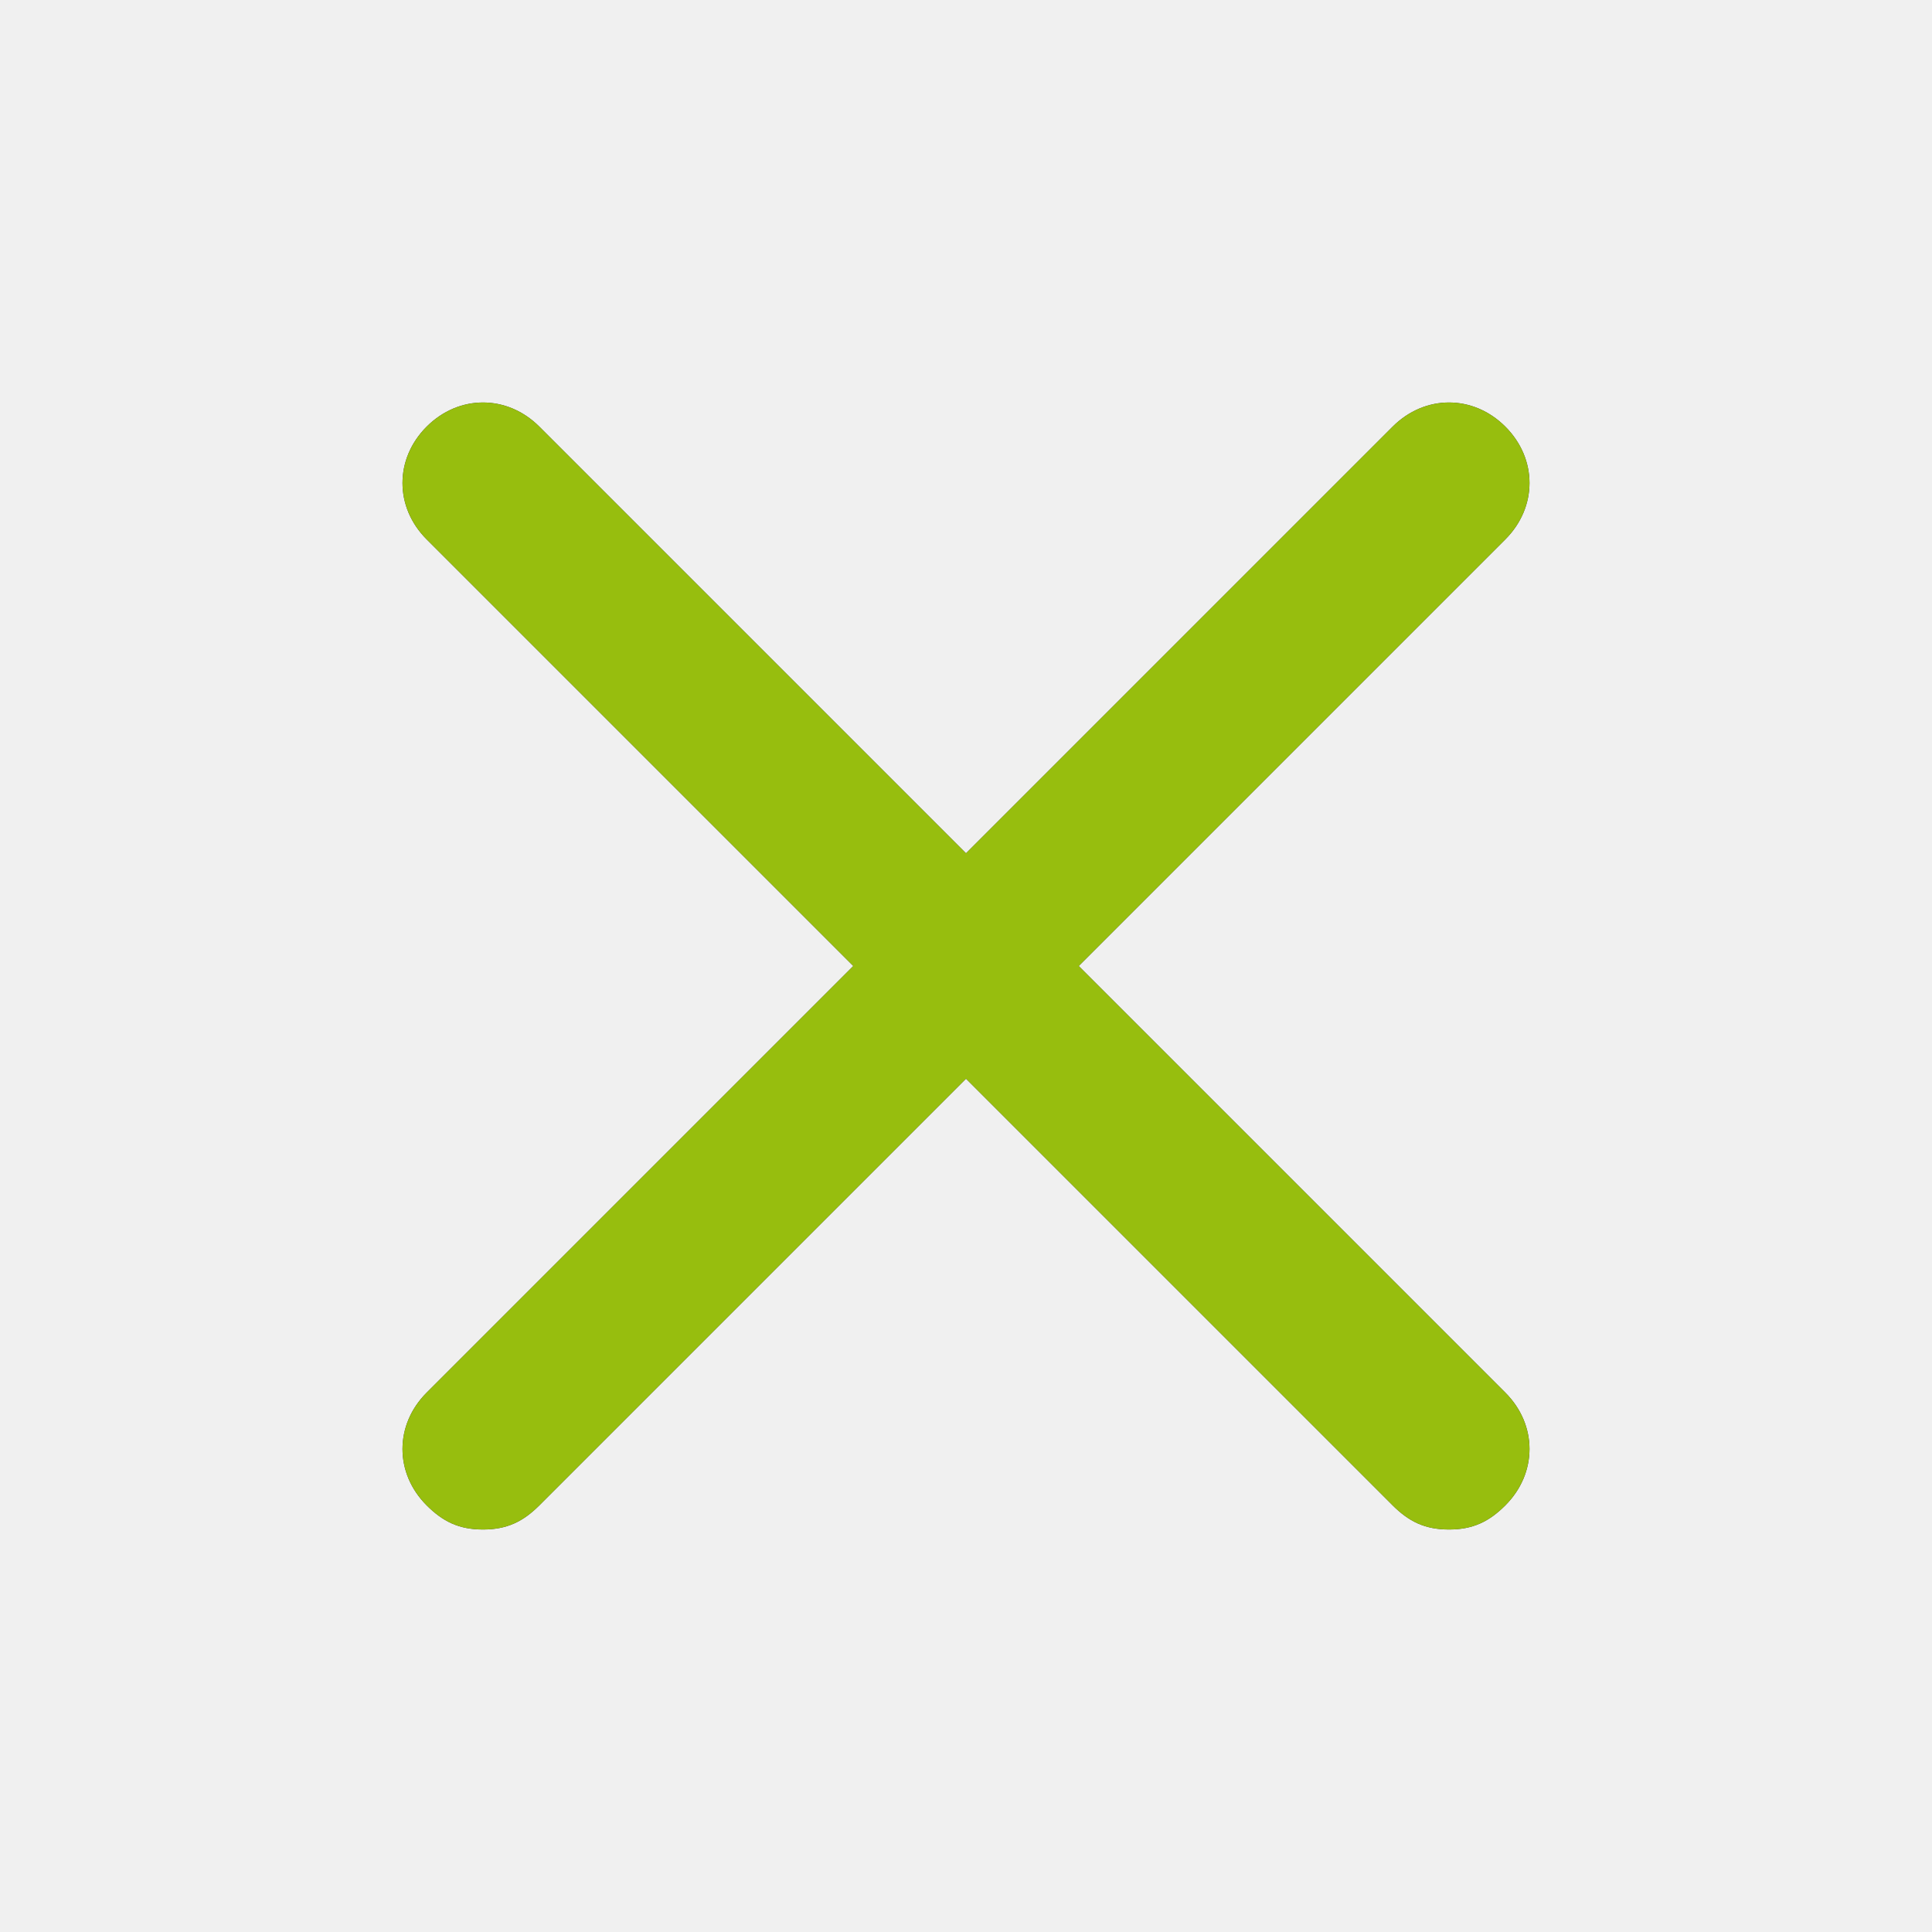
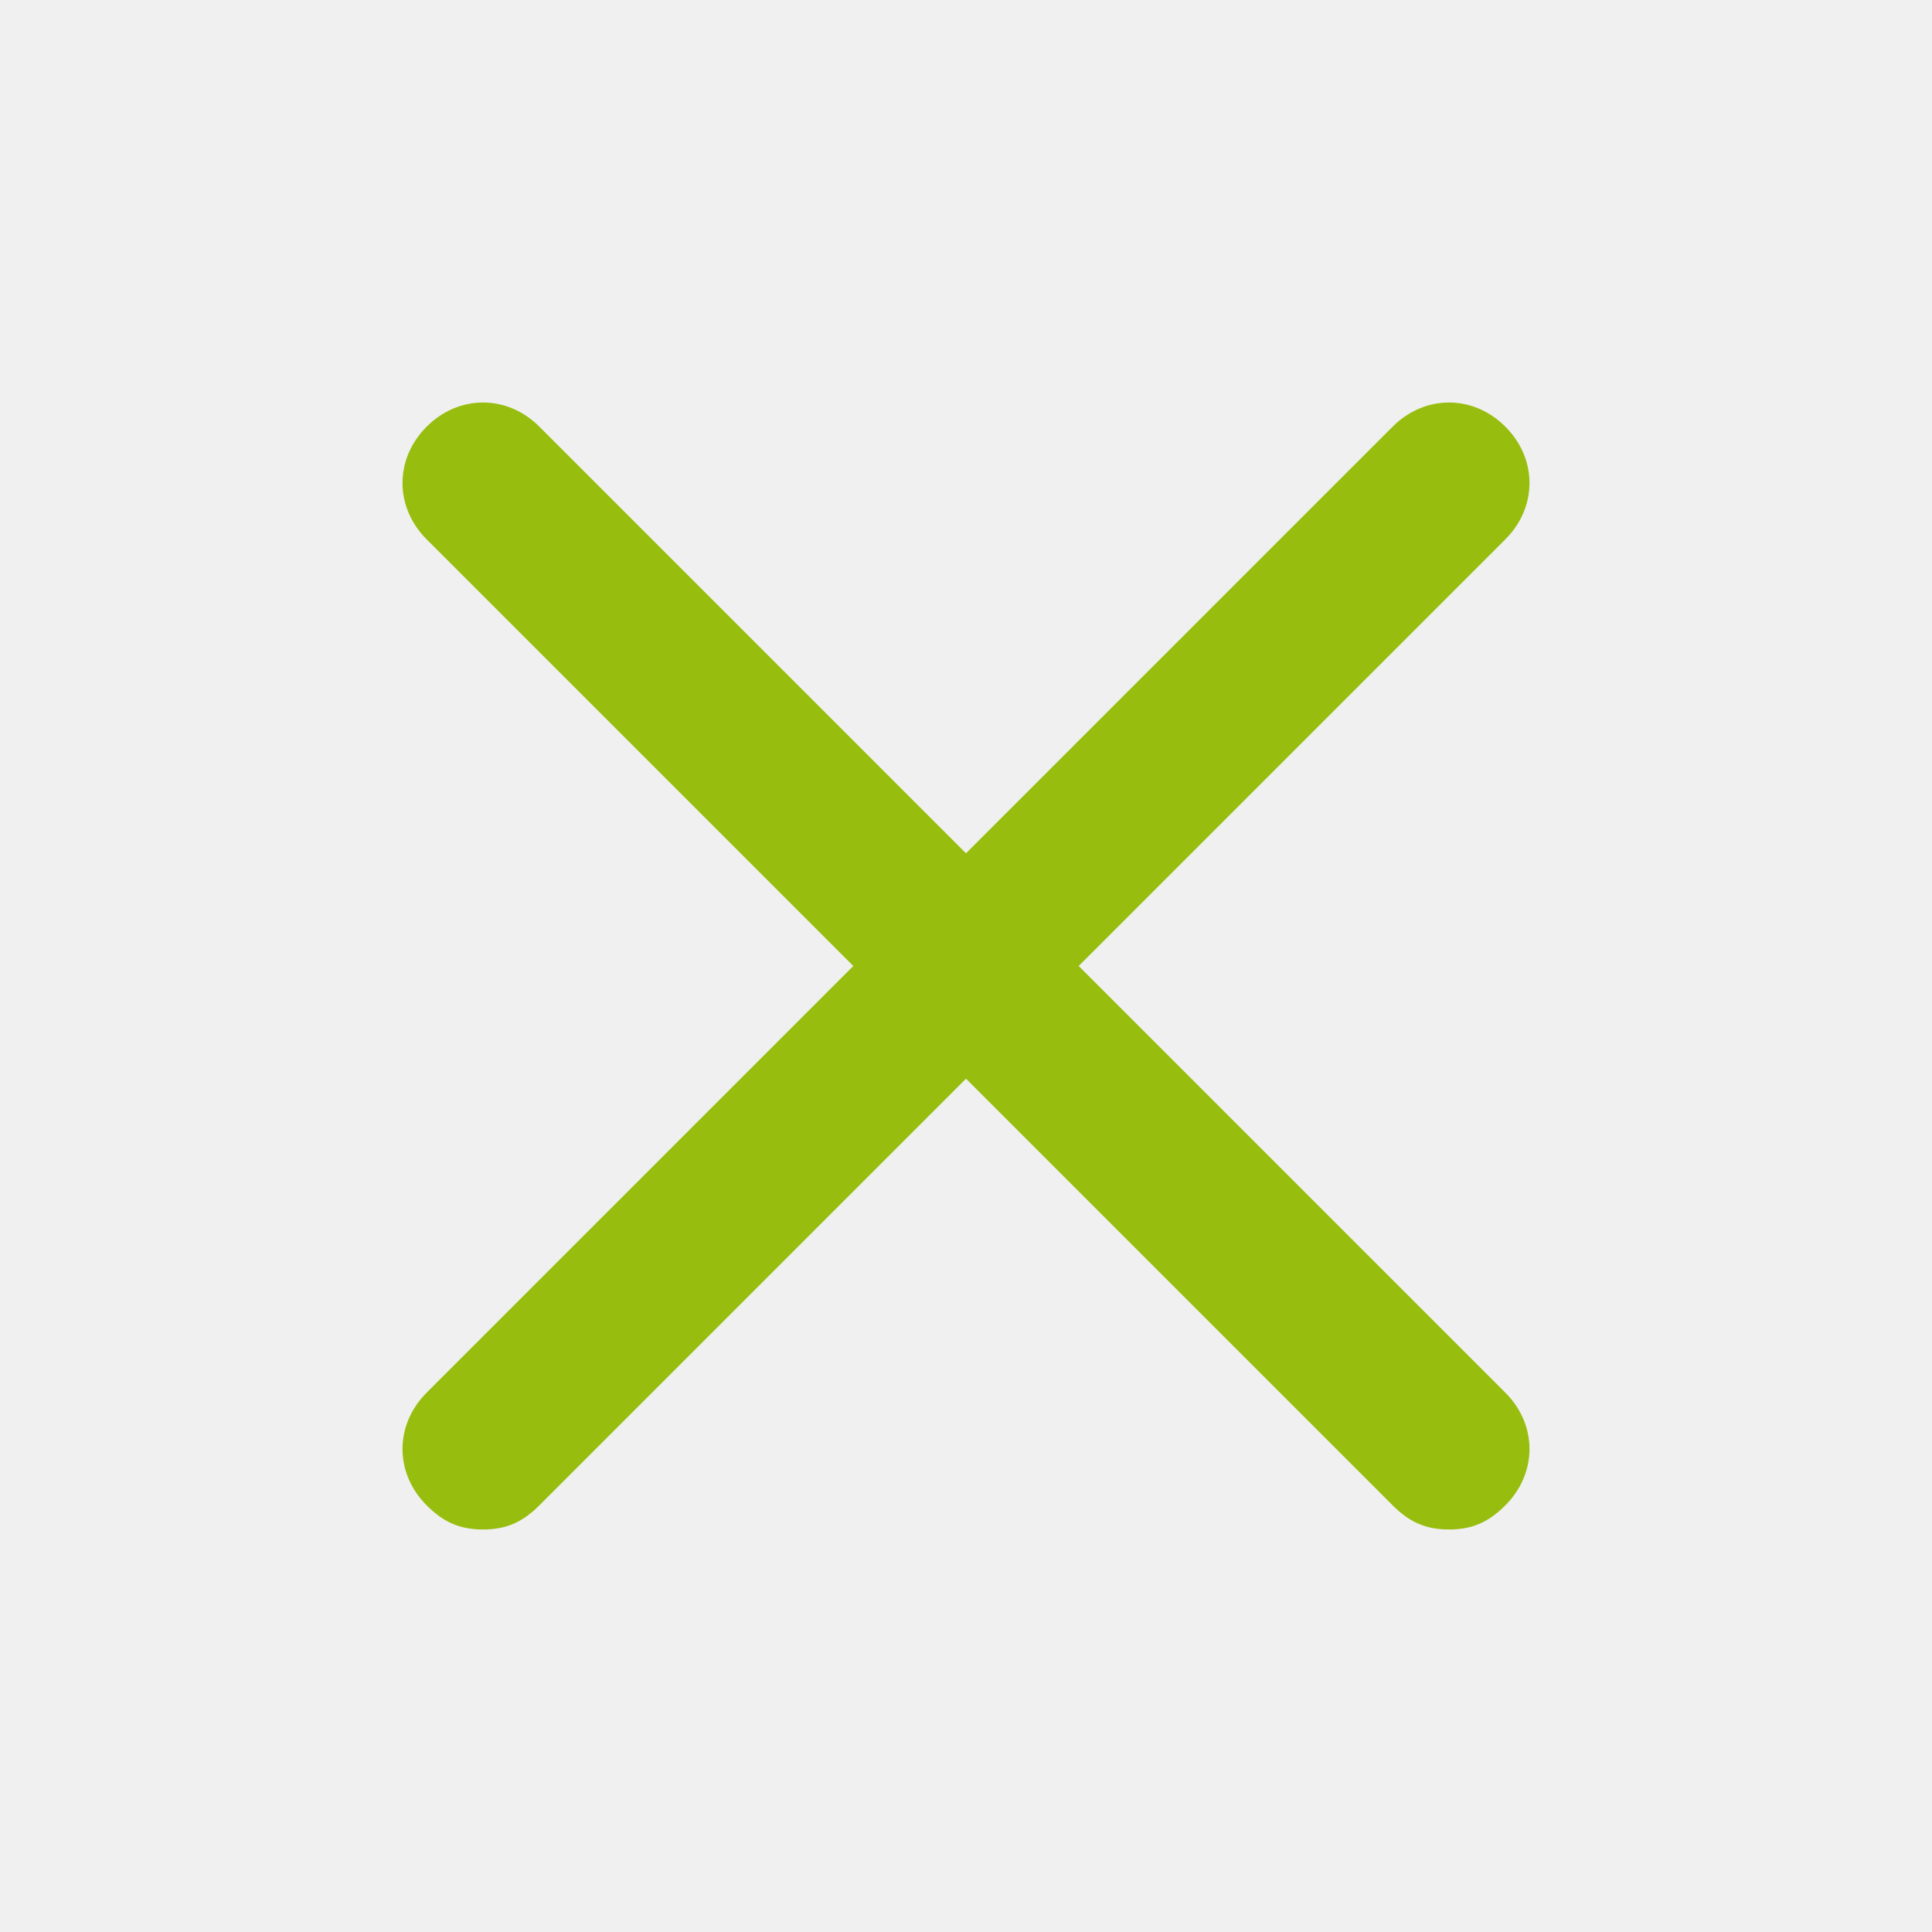
<svg xmlns="http://www.w3.org/2000/svg" width="12" height="12" viewBox="0 0 12 12" fill="none">
-   <path d="M9.35 8.65C9.55 8.85 9.55 9.15 9.35 9.35C9.25 9.45 9.15 9.5 9 9.5C8.85 9.5 8.75 9.45 8.65 9.35L6 6.7L3.35 9.35C3.25 9.45 3.15 9.5 3 9.5C2.85 9.5 2.75 9.45 2.65 9.35C2.45 9.15 2.45 8.85 2.65 8.65L5.3 6L2.65 3.35C2.45 3.15 2.45 2.85 2.65 2.65C2.85 2.45 3.15 2.45 3.35 2.65L6 5.3L8.65 2.65C8.85 2.45 9.15 2.45 9.35 2.65C9.55 2.85 9.55 3.15 9.35 3.35L6.7 6L9.35 8.65Z" fill="#333333" />
-   <mask id="mask0" mask-type="alpha" maskUnits="userSpaceOnUse" x="2" y="2" width="8" height="8">
-     <path d="M9.35 8.65C9.55 8.85 9.55 9.15 9.35 9.35C9.25 9.45 9.15 9.5 9 9.5C8.85 9.5 8.75 9.45 8.65 9.35L6 6.7L3.35 9.35C3.25 9.45 3.15 9.5 3 9.5C2.85 9.5 2.75 9.45 2.65 9.35C2.45 9.15 2.45 8.85 2.65 8.65L5.3 6L2.65 3.35C2.45 3.15 2.45 2.85 2.65 2.65C2.85 2.45 3.15 2.45 3.35 2.65L6 5.3L8.65 2.65C8.85 2.45 9.15 2.45 9.35 2.65C9.55 2.85 9.55 3.15 9.35 3.35L6.7 6L9.35 8.65Z" fill="white" />
-   </mask>
-   <g mask="url(#mask0)">
-     <rect width="12" height="12" fill="#97BE0E" />
-   </g>
+   <path d="M9.35 8.65C9.55 8.85 9.55 9.15 9.35 9.35C9.25 9.45 9.15 9.5 9 9.5C8.85 9.5 8.75 9.45 8.65 9.35L6 6.7L3.35 9.35C3.25 9.45 3.15 9.5 3 9.5C2.85 9.5 2.75 9.45 2.65 9.35C2.45 9.15 2.45 8.85 2.65 8.65L5.3 6L2.65 3.35C2.45 3.15 2.45 2.85 2.65 2.65C2.85 2.45 3.15 2.45 3.35 2.65L6 5.3L8.65 2.65C8.85 2.45 9.15 2.45 9.35 2.65C9.55 2.85 9.55 3.15 9.35 3.35L6.7 6L9.35 8.65Z" fill="#97BE0E" />
</svg>
